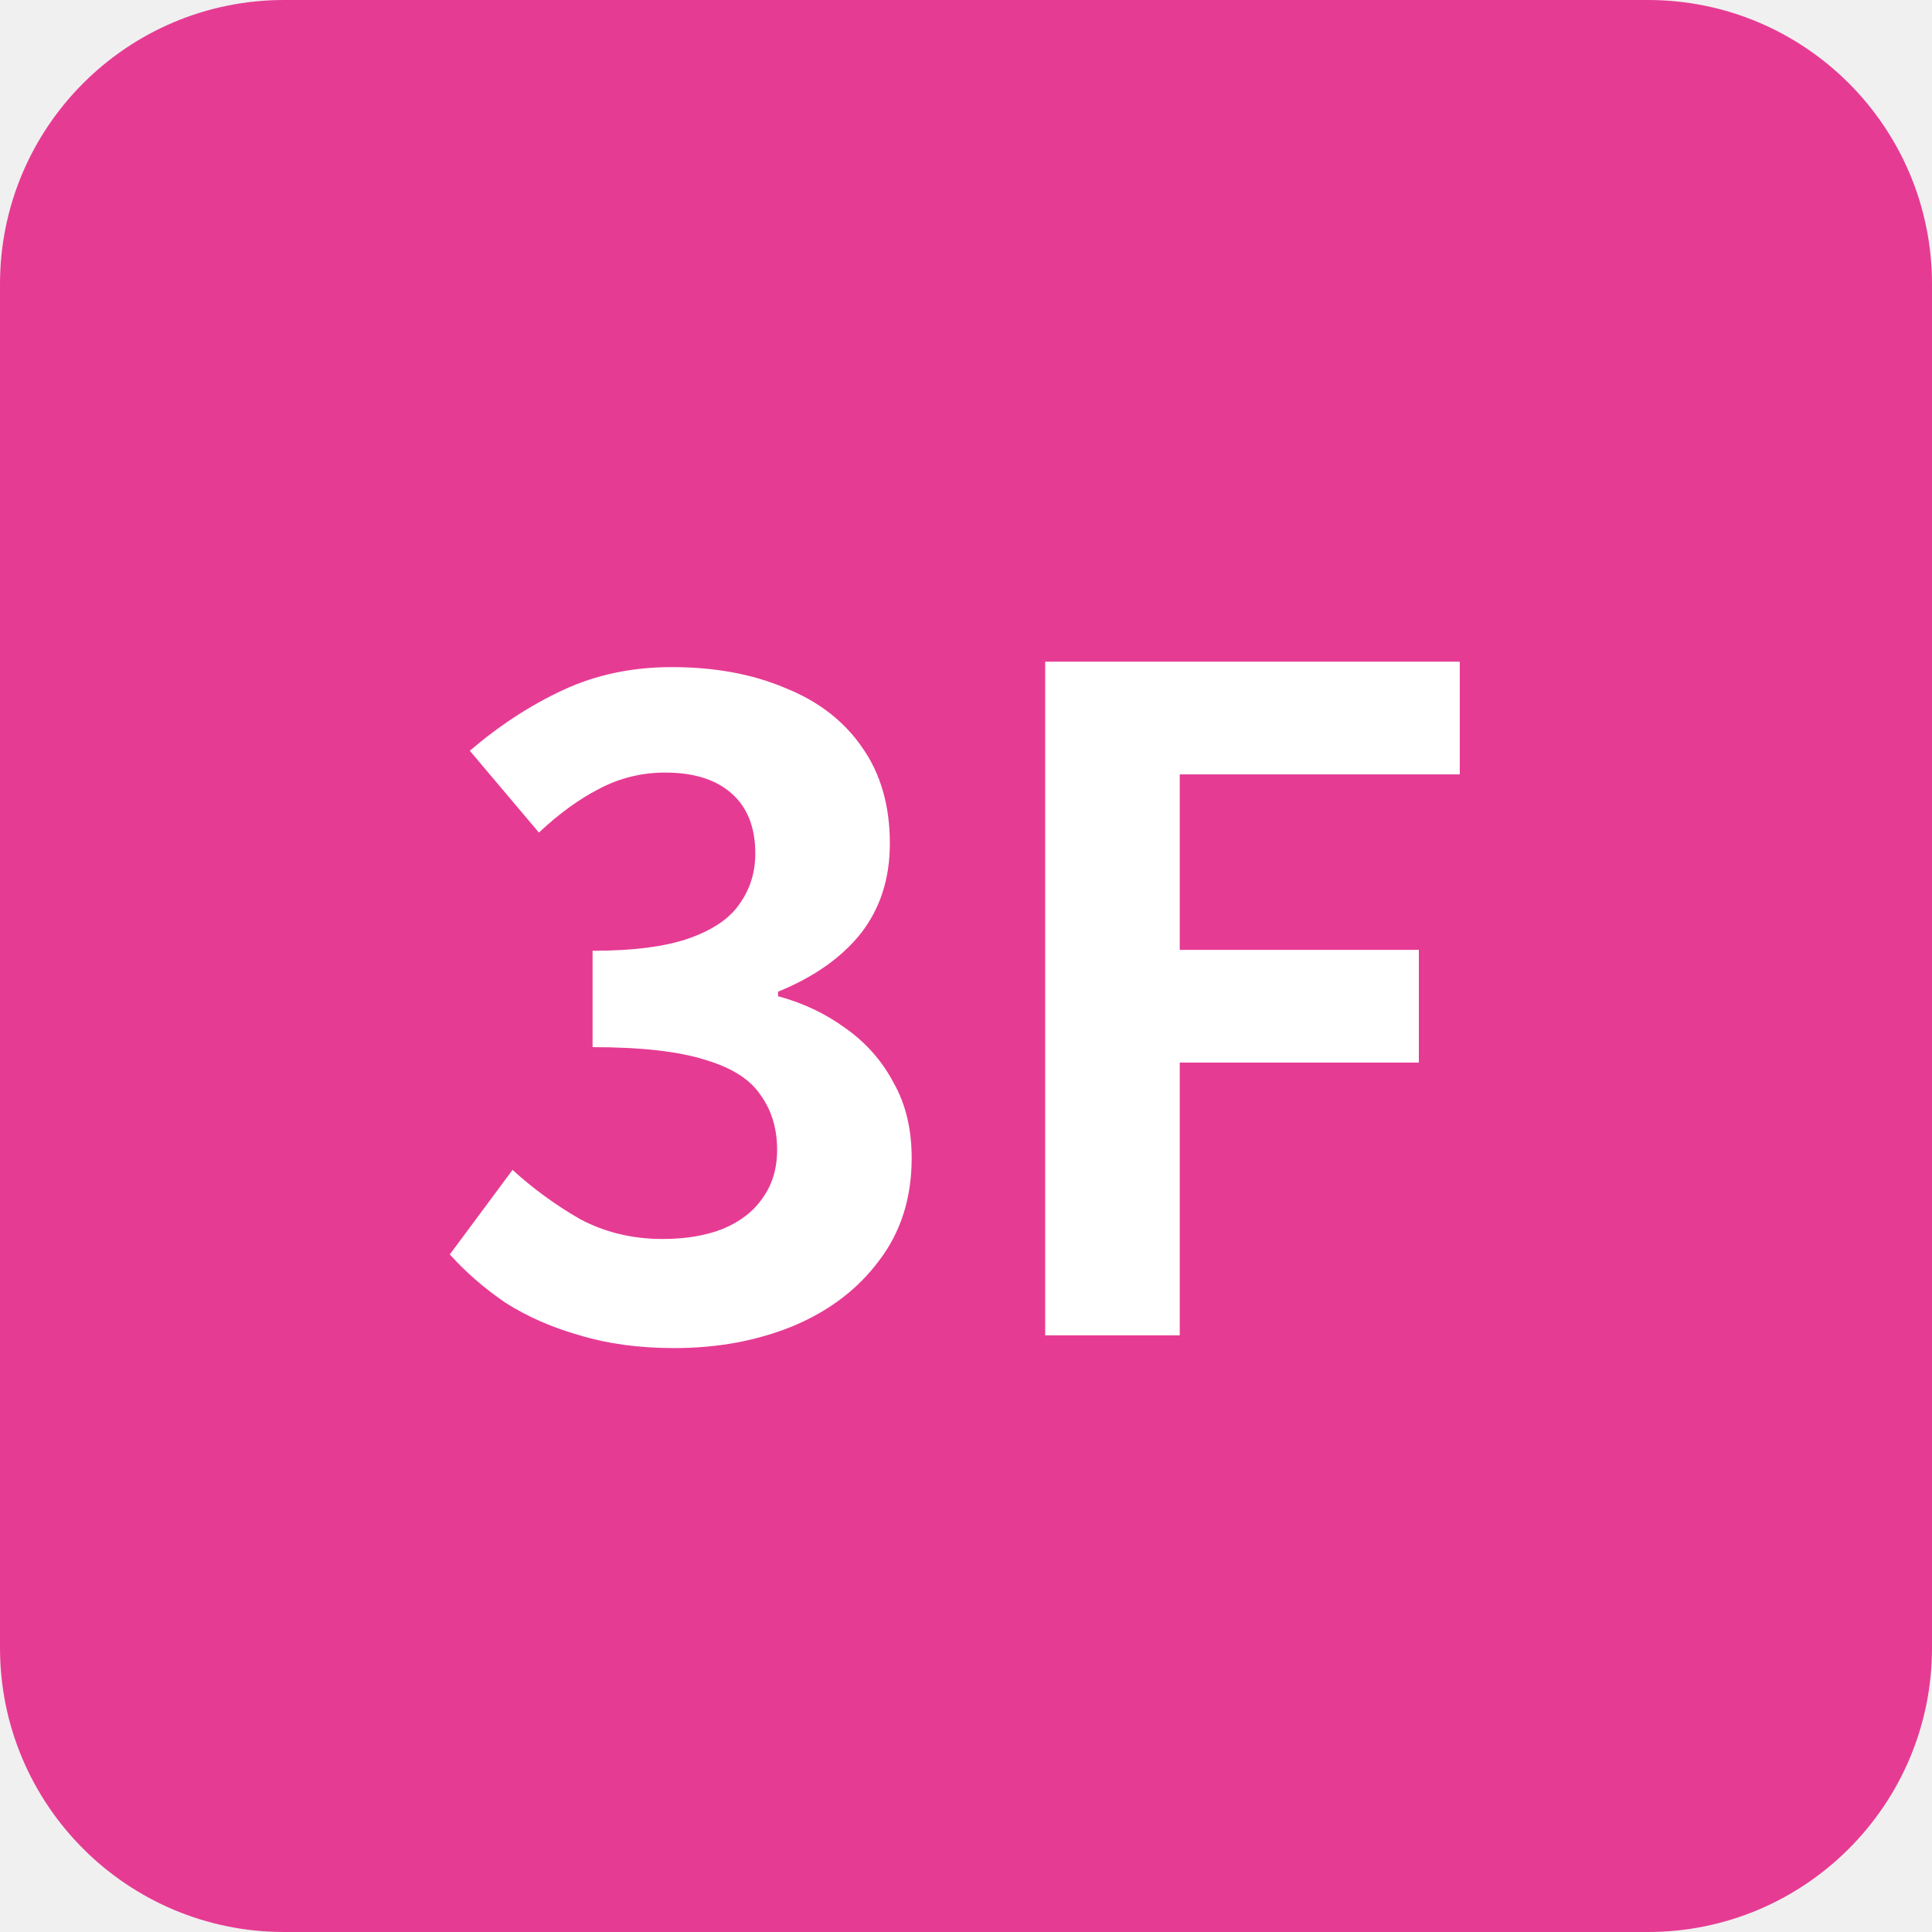
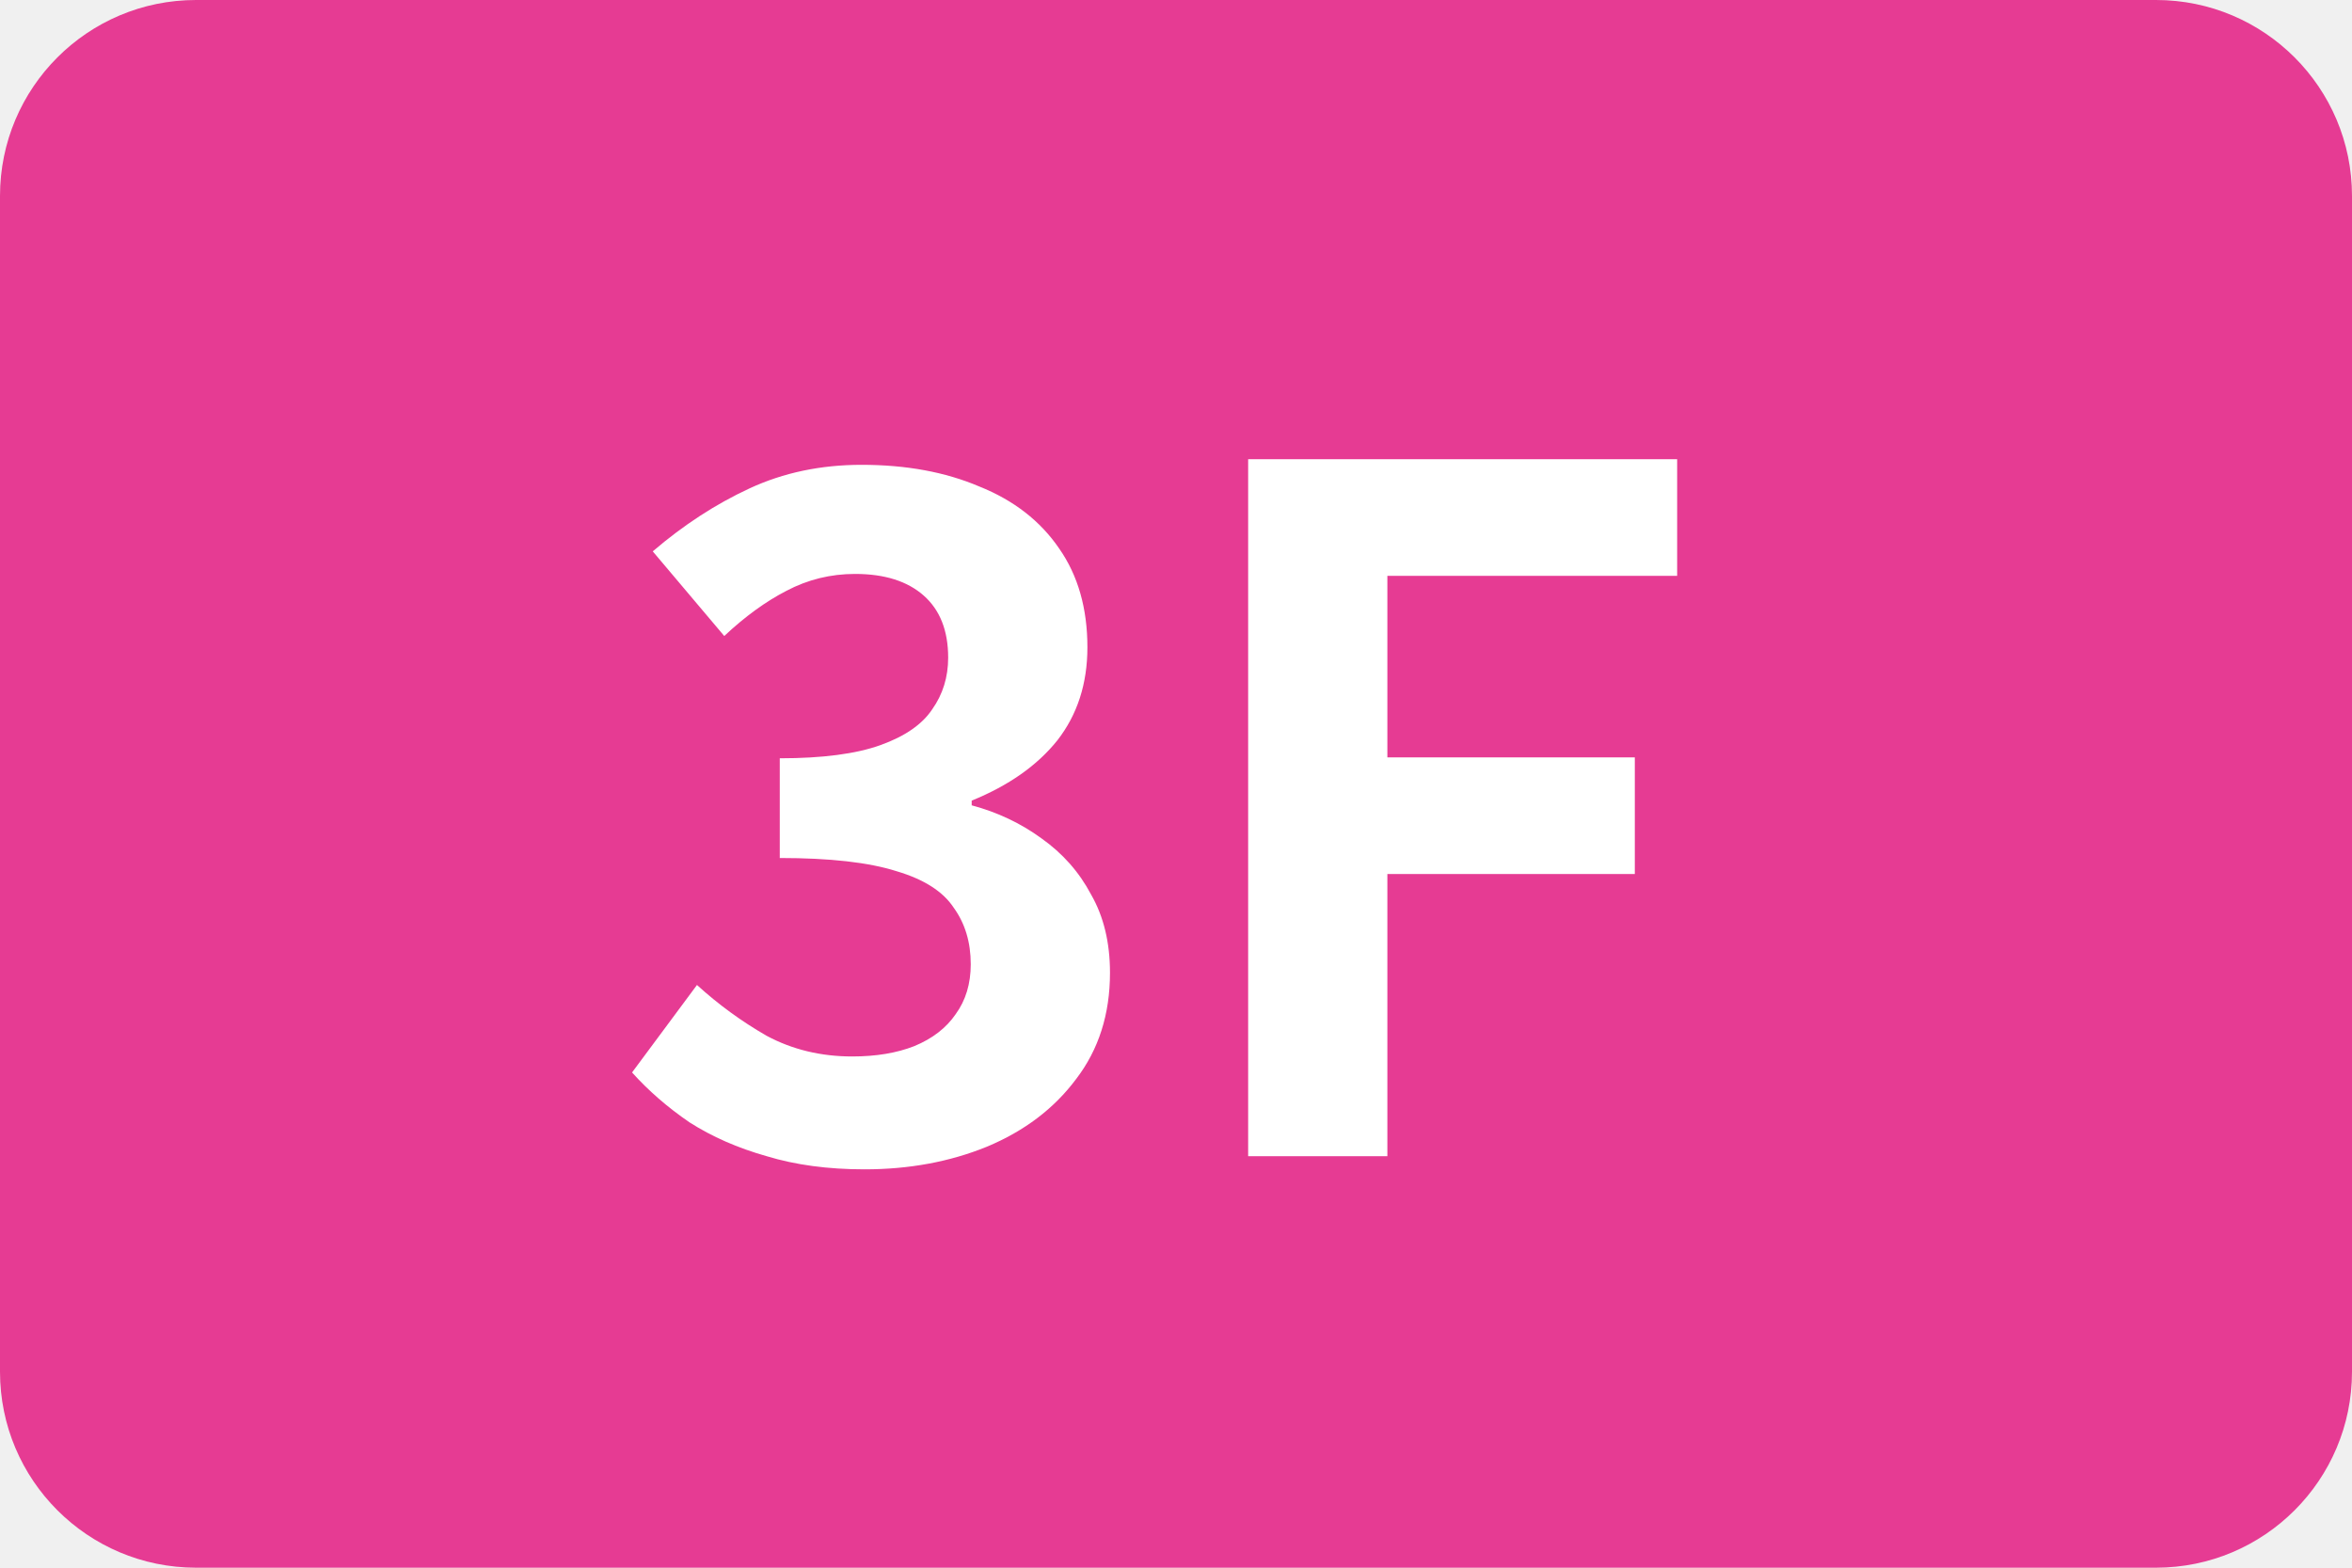
- <svg xmlns="http://www.w3.org/2000/svg" width="136" height="136" viewBox="0 0 136 136" fill="none">
-   <rect width="136" height="136" rx="20" fill="#E63B93" />
-   <path d="M47.472 94.896C44.997 94.896 42.779 94.597 40.816 94C38.853 93.445 37.104 92.677 35.568 91.696C34.075 90.672 32.773 89.541 31.664 88.304L36.08 82.352C37.531 83.675 39.109 84.827 40.816 85.808C42.565 86.747 44.507 87.216 46.64 87.216C48.261 87.216 49.669 86.981 50.864 86.512C52.101 86 53.04 85.275 53.68 84.336C54.363 83.397 54.704 82.267 54.704 80.944C54.704 79.451 54.32 78.171 53.552 77.104C52.827 75.995 51.525 75.163 49.648 74.608C47.771 74.011 45.125 73.712 41.712 73.712V66.928C44.613 66.928 46.896 66.629 48.56 66.032C50.224 65.435 51.397 64.624 52.08 63.6C52.805 62.576 53.168 61.403 53.168 60.08C53.168 58.245 52.613 56.837 51.504 55.856C50.395 54.875 48.837 54.384 46.832 54.384C45.168 54.384 43.611 54.768 42.16 55.536C40.752 56.261 39.344 57.285 37.936 58.608L33.072 52.848C35.163 51.056 37.36 49.627 39.664 48.56C41.968 47.493 44.507 46.96 47.28 46.96C50.309 46.96 52.976 47.451 55.28 48.432C57.627 49.371 59.44 50.779 60.72 52.656C62 54.491 62.64 56.731 62.64 59.376C62.64 61.851 61.957 63.963 60.592 65.712C59.227 67.419 57.285 68.784 54.768 69.808V70.128C56.517 70.597 58.096 71.344 59.504 72.368C60.955 73.392 62.085 74.672 62.896 76.208C63.749 77.701 64.176 79.472 64.176 81.52C64.176 84.336 63.408 86.747 61.872 88.752C60.379 90.757 58.352 92.293 55.792 93.36C53.275 94.384 50.501 94.896 47.472 94.896ZM73.574 94V46.576H102.758V54.512H83.046V66.864H99.878V74.8H83.046V94H73.574Z" fill="white" />
+ <svg xmlns="http://www.w3.org/2000/svg" width="120" height="80" viewBox="0 0 120 80" fill="none">
+   <rect width="120" height="80" rx="10" fill="#E63B93" />
+   <path d="M44.104 59.672C42.248 59.672 40.584 59.448 39.112 59C37.64 58.584 36.328 58.008 35.176 57.272C34.056 56.504 33.08 55.656 32.248 54.728L35.56 50.264C36.648 51.256 37.832 52.12 39.112 52.856C40.424 53.56 41.88 53.912 43.48 53.912C44.696 53.912 45.752 53.736 46.648 53.384C47.576 53 48.28 52.456 48.76 51.752C49.272 51.048 49.528 50.2 49.528 49.208C49.528 48.088 49.24 47.128 48.664 46.328C48.12 45.496 47.144 44.872 45.736 44.456C44.328 44.008 42.344 43.784 39.784 43.784V38.696C41.96 38.696 43.672 38.472 44.92 38.024C46.168 37.576 47.048 36.968 47.56 36.2C48.104 35.432 48.376 34.552 48.376 33.56C48.376 32.184 47.96 31.128 47.128 30.392C46.296 29.656 45.128 29.288 43.624 29.288C42.376 29.288 41.208 29.576 40.12 30.152C39.064 30.696 38.008 31.464 36.952 32.456L33.304 28.136C34.872 26.792 36.52 25.72 38.248 24.92C39.976 24.12 41.88 23.72 43.96 23.72C46.232 23.72 48.232 24.088 49.96 24.824C51.72 25.528 53.08 26.584 54.04 27.992C55 29.368 55.48 31.048 55.48 33.032C55.48 34.888 54.968 36.472 53.944 37.784C52.92 39.064 51.464 40.088 49.576 40.856V41.096C50.888 41.448 52.072 42.008 53.128 42.776C54.216 43.544 55.064 44.504 55.672 45.656C56.312 46.776 56.632 48.104 56.632 49.64C56.632 51.752 56.056 53.56 54.904 55.064C53.784 56.568 52.264 57.72 50.344 58.52C48.456 59.288 46.376 59.672 44.104 59.672ZM63.681 59V23.432H85.569V29.384H70.784V38.648H83.409V44.6H70.784V59H63.681Z" fill="white" />
</svg>
